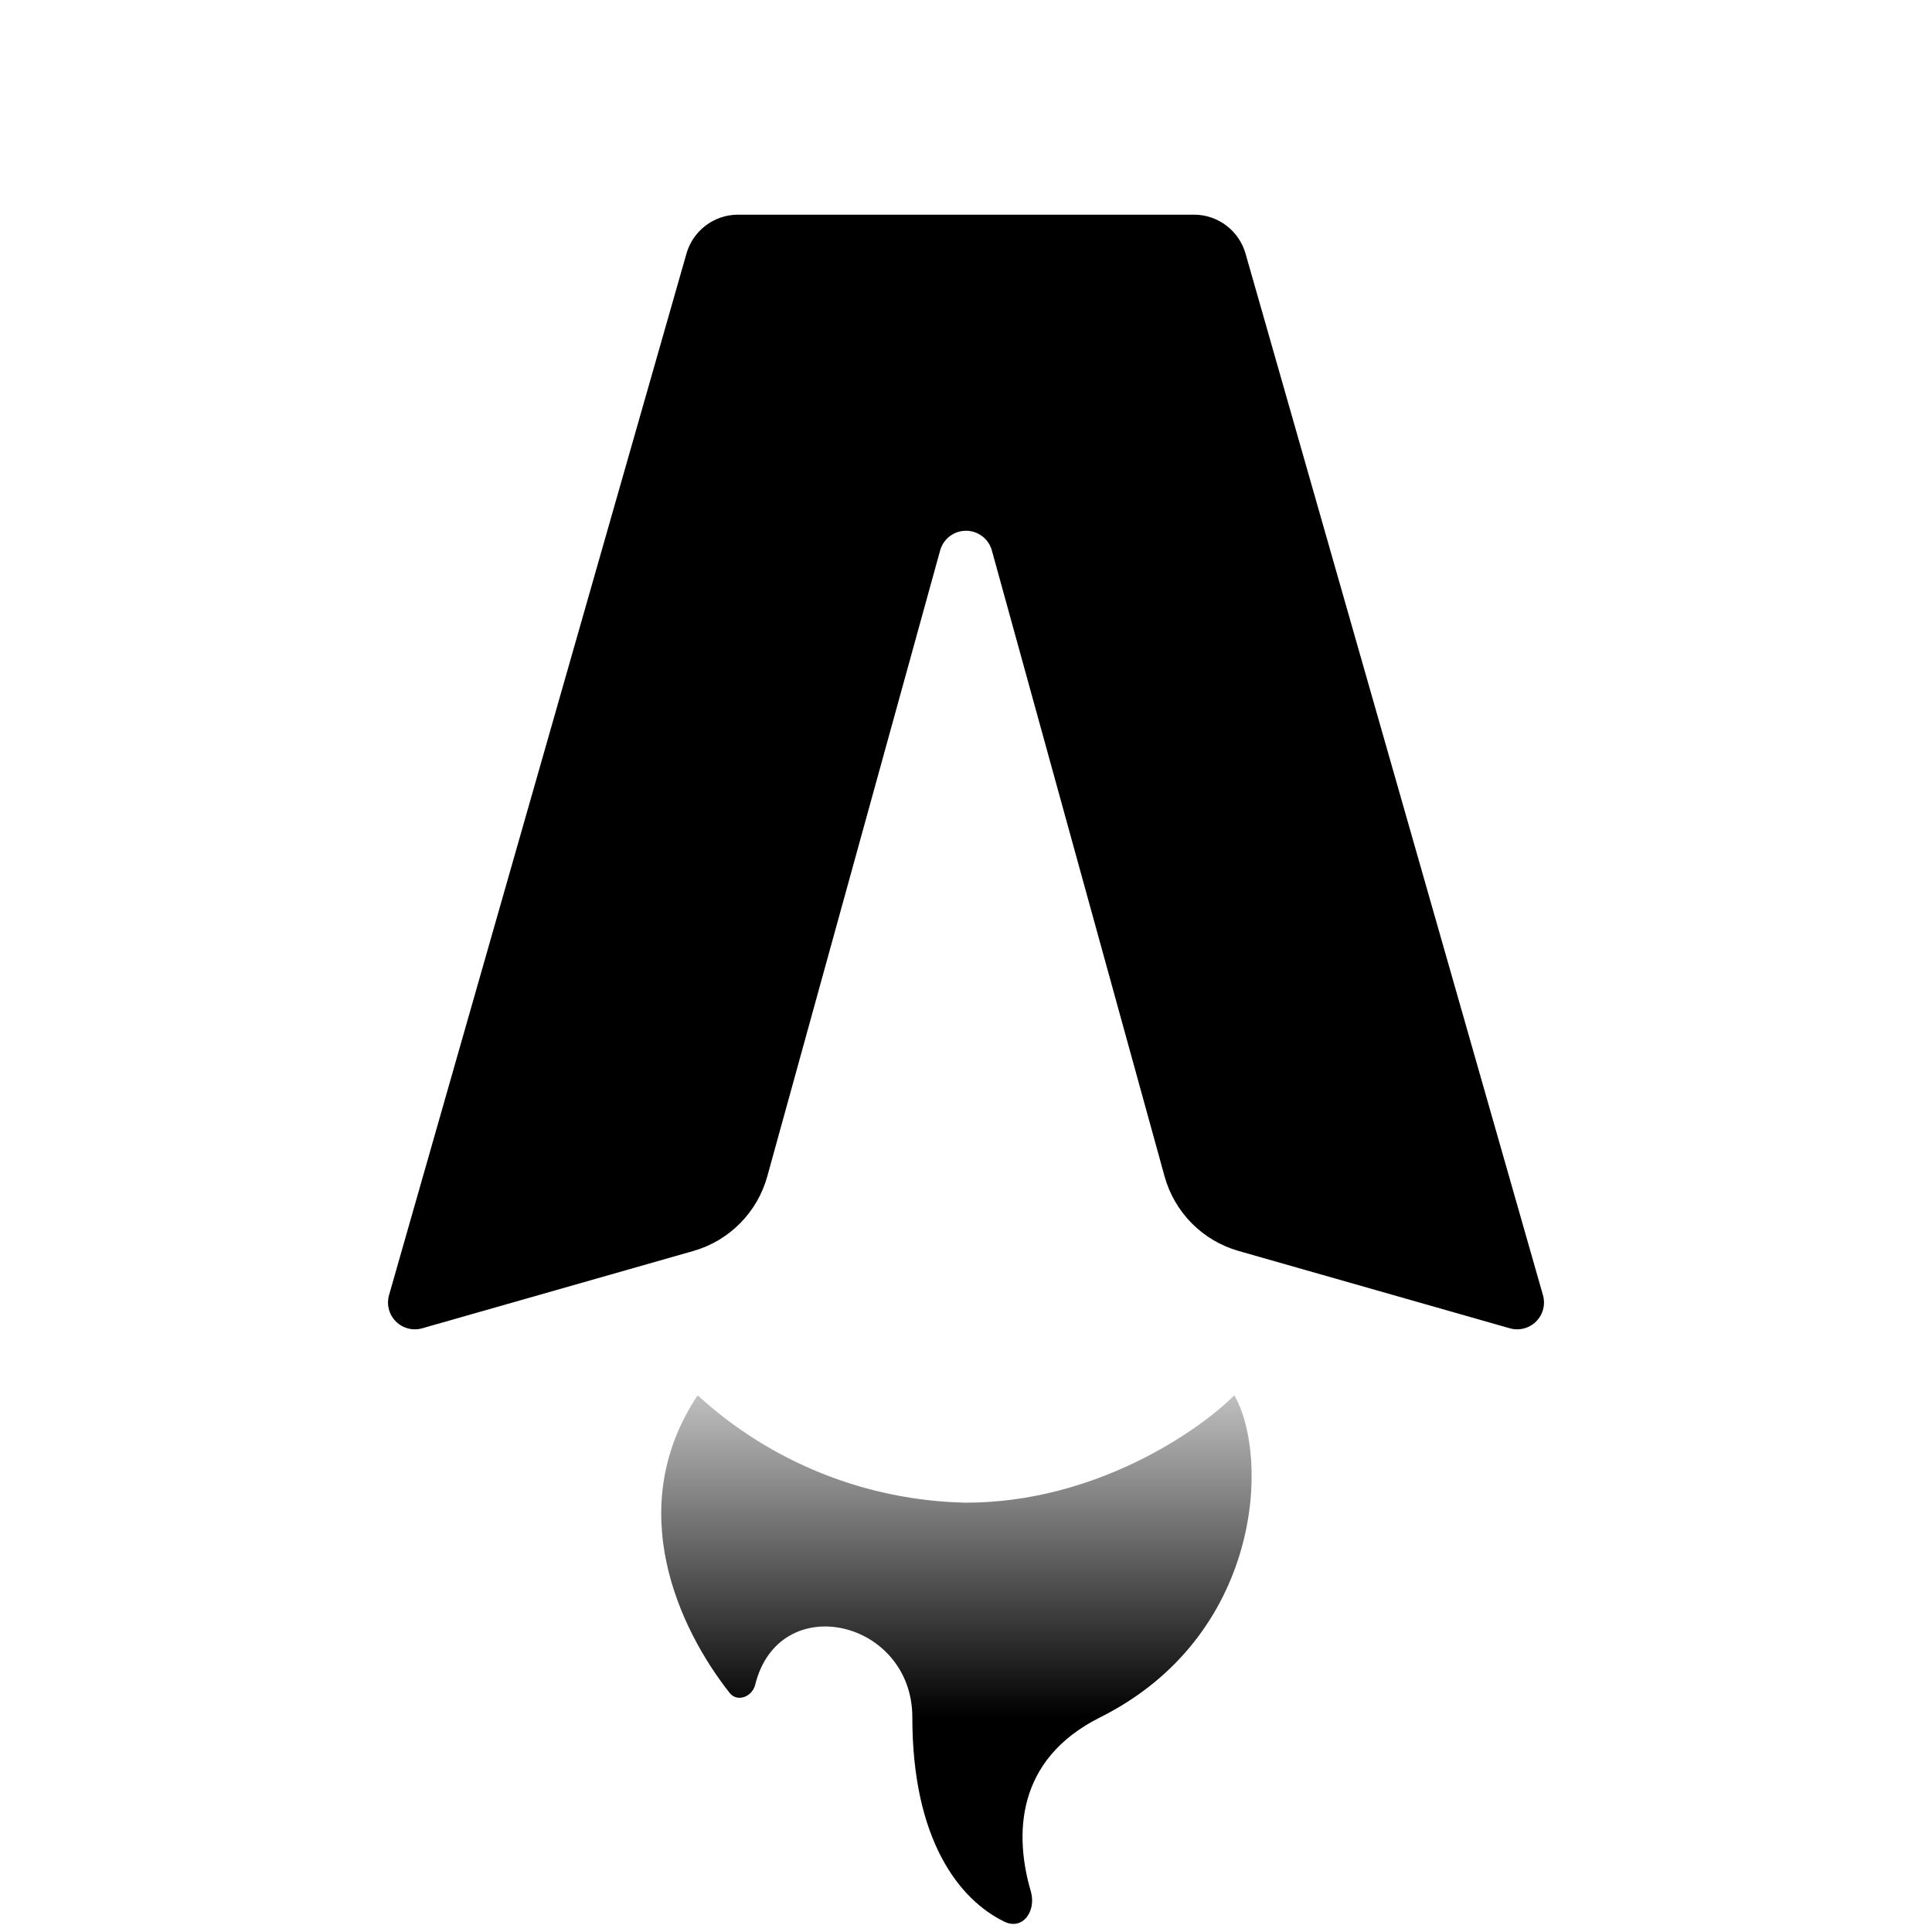
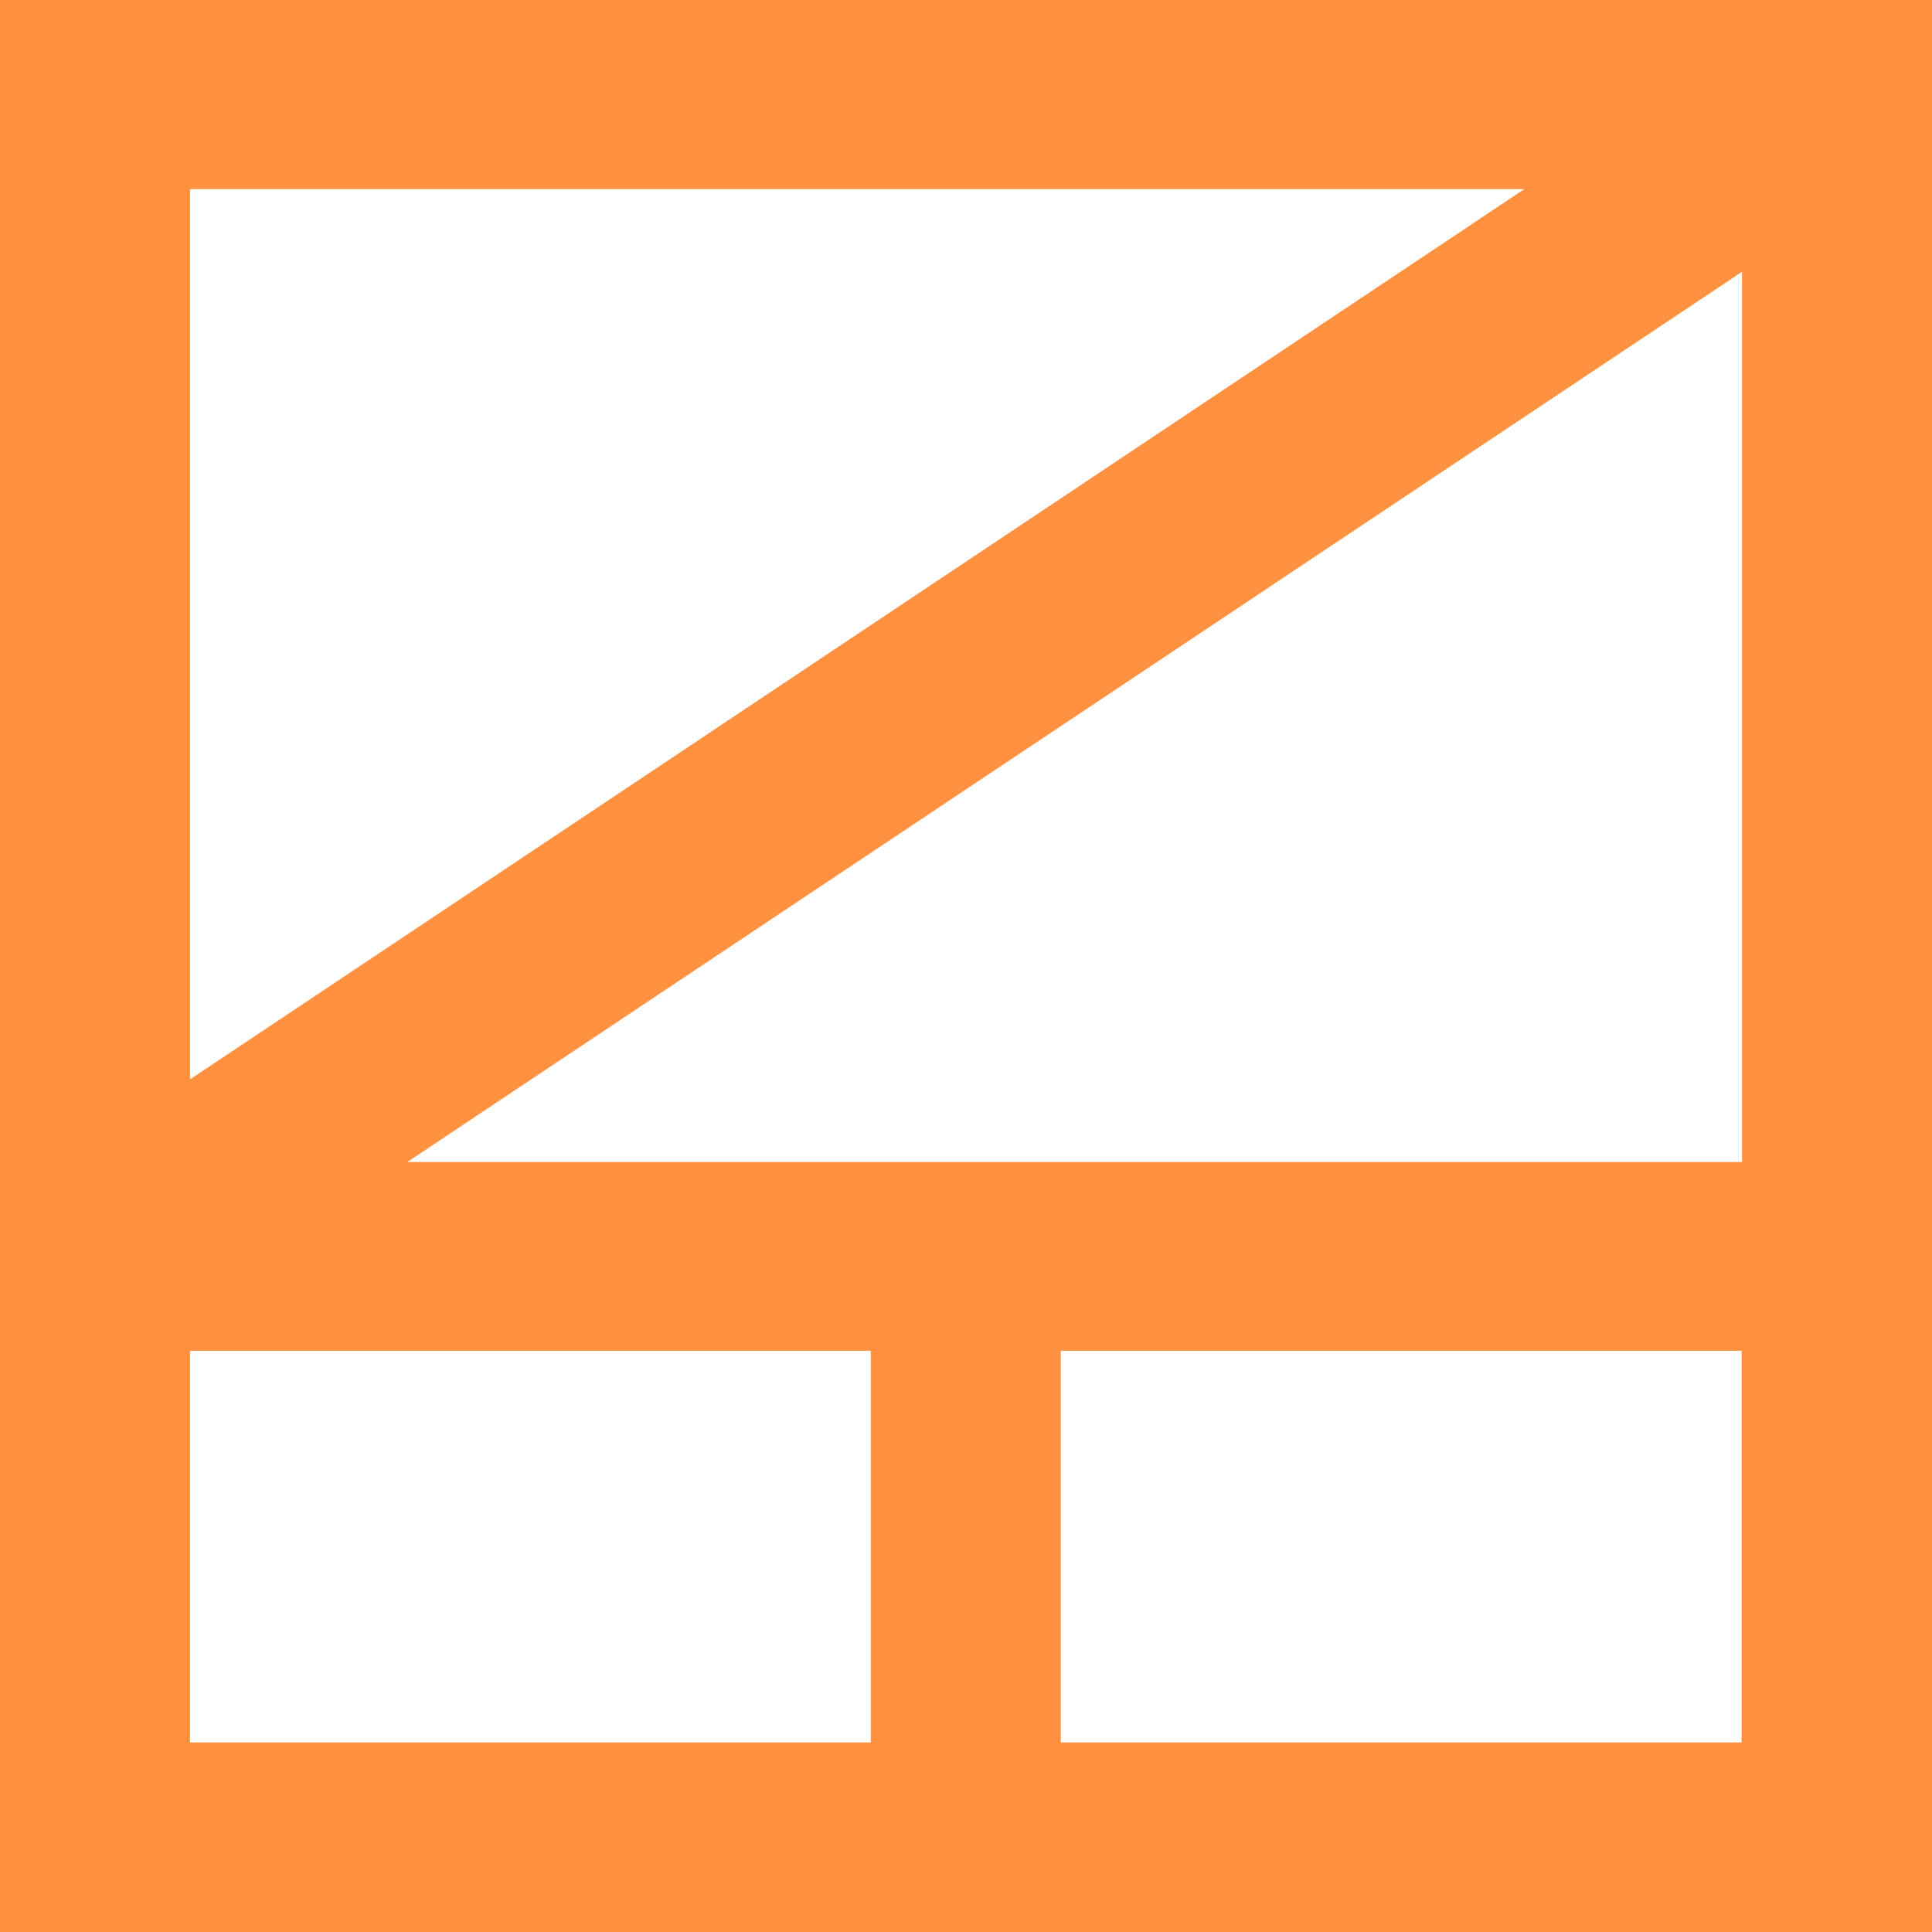
- <svg xmlns="http://www.w3.org/2000/svg" fill="none" viewBox="0 0 36 36">
-   <path fill="#000" d="M22.25 4h-8.5a1 1 0 0 0-.96.73l-5.54 19.4a.5.5 0 0 0 .62.62l5.05-1.44a2 2 0 0 0 1.38-1.4l3.22-11.66a.5.5 0 0 1 .96 0l3.22 11.67a2 2 0 0 0 1.38 1.39l5.05 1.44a.5.5 0 0 0 .62-.62l-5.54-19.4a1 1 0 0 0-.96-.73Z" />
-   <path fill="url(#gradient)" d="M18 28a7.63 7.63 0 0 1-5-2c-1.4 2.1-.35 4.35.6 5.55.14.17.41.07.47-.15.44-1.8 2.93-1.22 2.93.6 0 2.28.87 3.4 1.72 3.81.34.16.59-.2.49-.56-.31-1.05-.29-2.46 1.29-3.25 3-1.5 3.17-4.83 2.5-6-.67.67-2.6 2-5 2Z" />
-   <defs>
-     <linearGradient id="gradient" x1="16" x2="16" y1="32" y2="24" gradientUnits="userSpaceOnUse">
-       <stop stop-color="#000" />
-       <stop offset="1" stop-color="#000" stop-opacity="0" />
-     </linearGradient>
-   </defs>
-   <style>
-     @media (prefers-color-scheme:dark){:root{filter:invert(100%)}}
-   </style>
+ <svg xmlns="http://www.w3.org/2000/svg" version="1.1" id="Layer_1" x="0px" y="0px" viewBox="0 0 446.4 446.4" style="enable-background:new 0 0 446.4 446.4;" xml:space="preserve">
+   <style type="text/css">
+ 	.st0{fill:#FF9141;}
+ </style>
+   <path id="Path_6" class="st0" d="M43.9,312.1h157.3v90.5H43.9V312.1z M245.1,312.1h157.3v90.5H245.1L245.1,312.1z M94.1,268.5  L402.5,62.8v205.7L94.1,268.5L94.1,268.5z M43.9,43.7h308.3L43.9,249.4L43.9,43.7z M0,446.4h446.4V0H0V446.4z" />
</svg>
